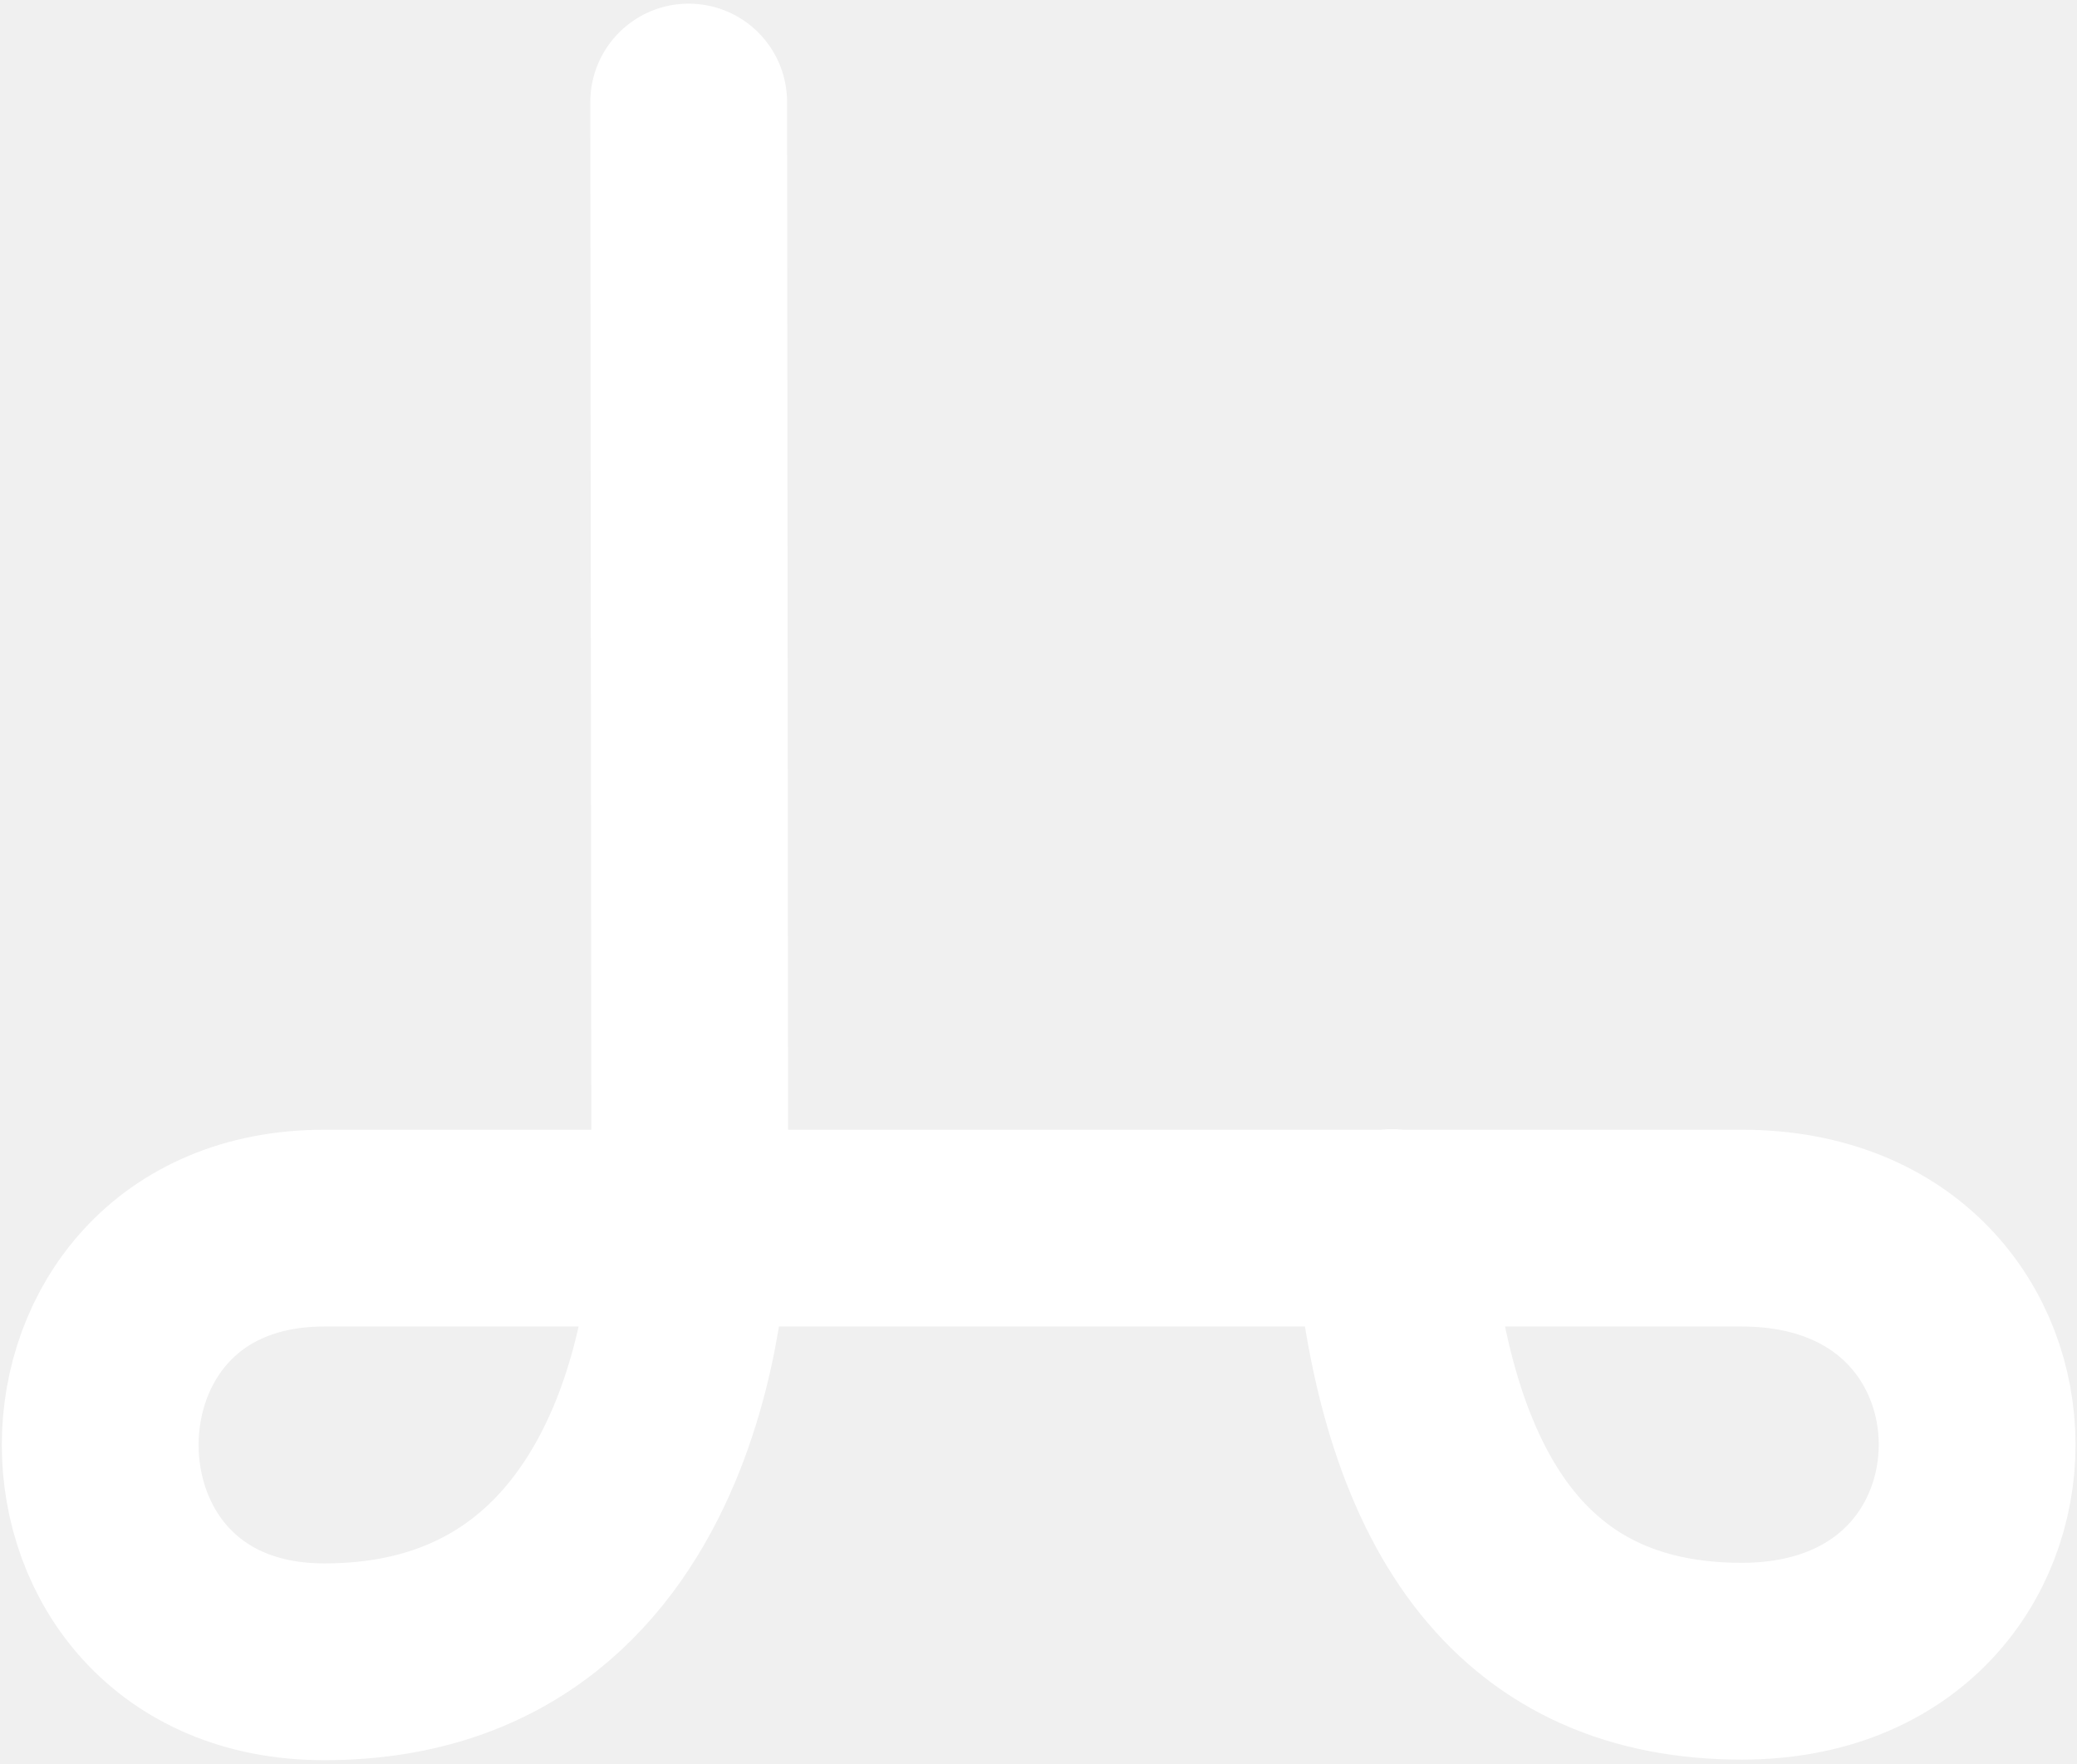
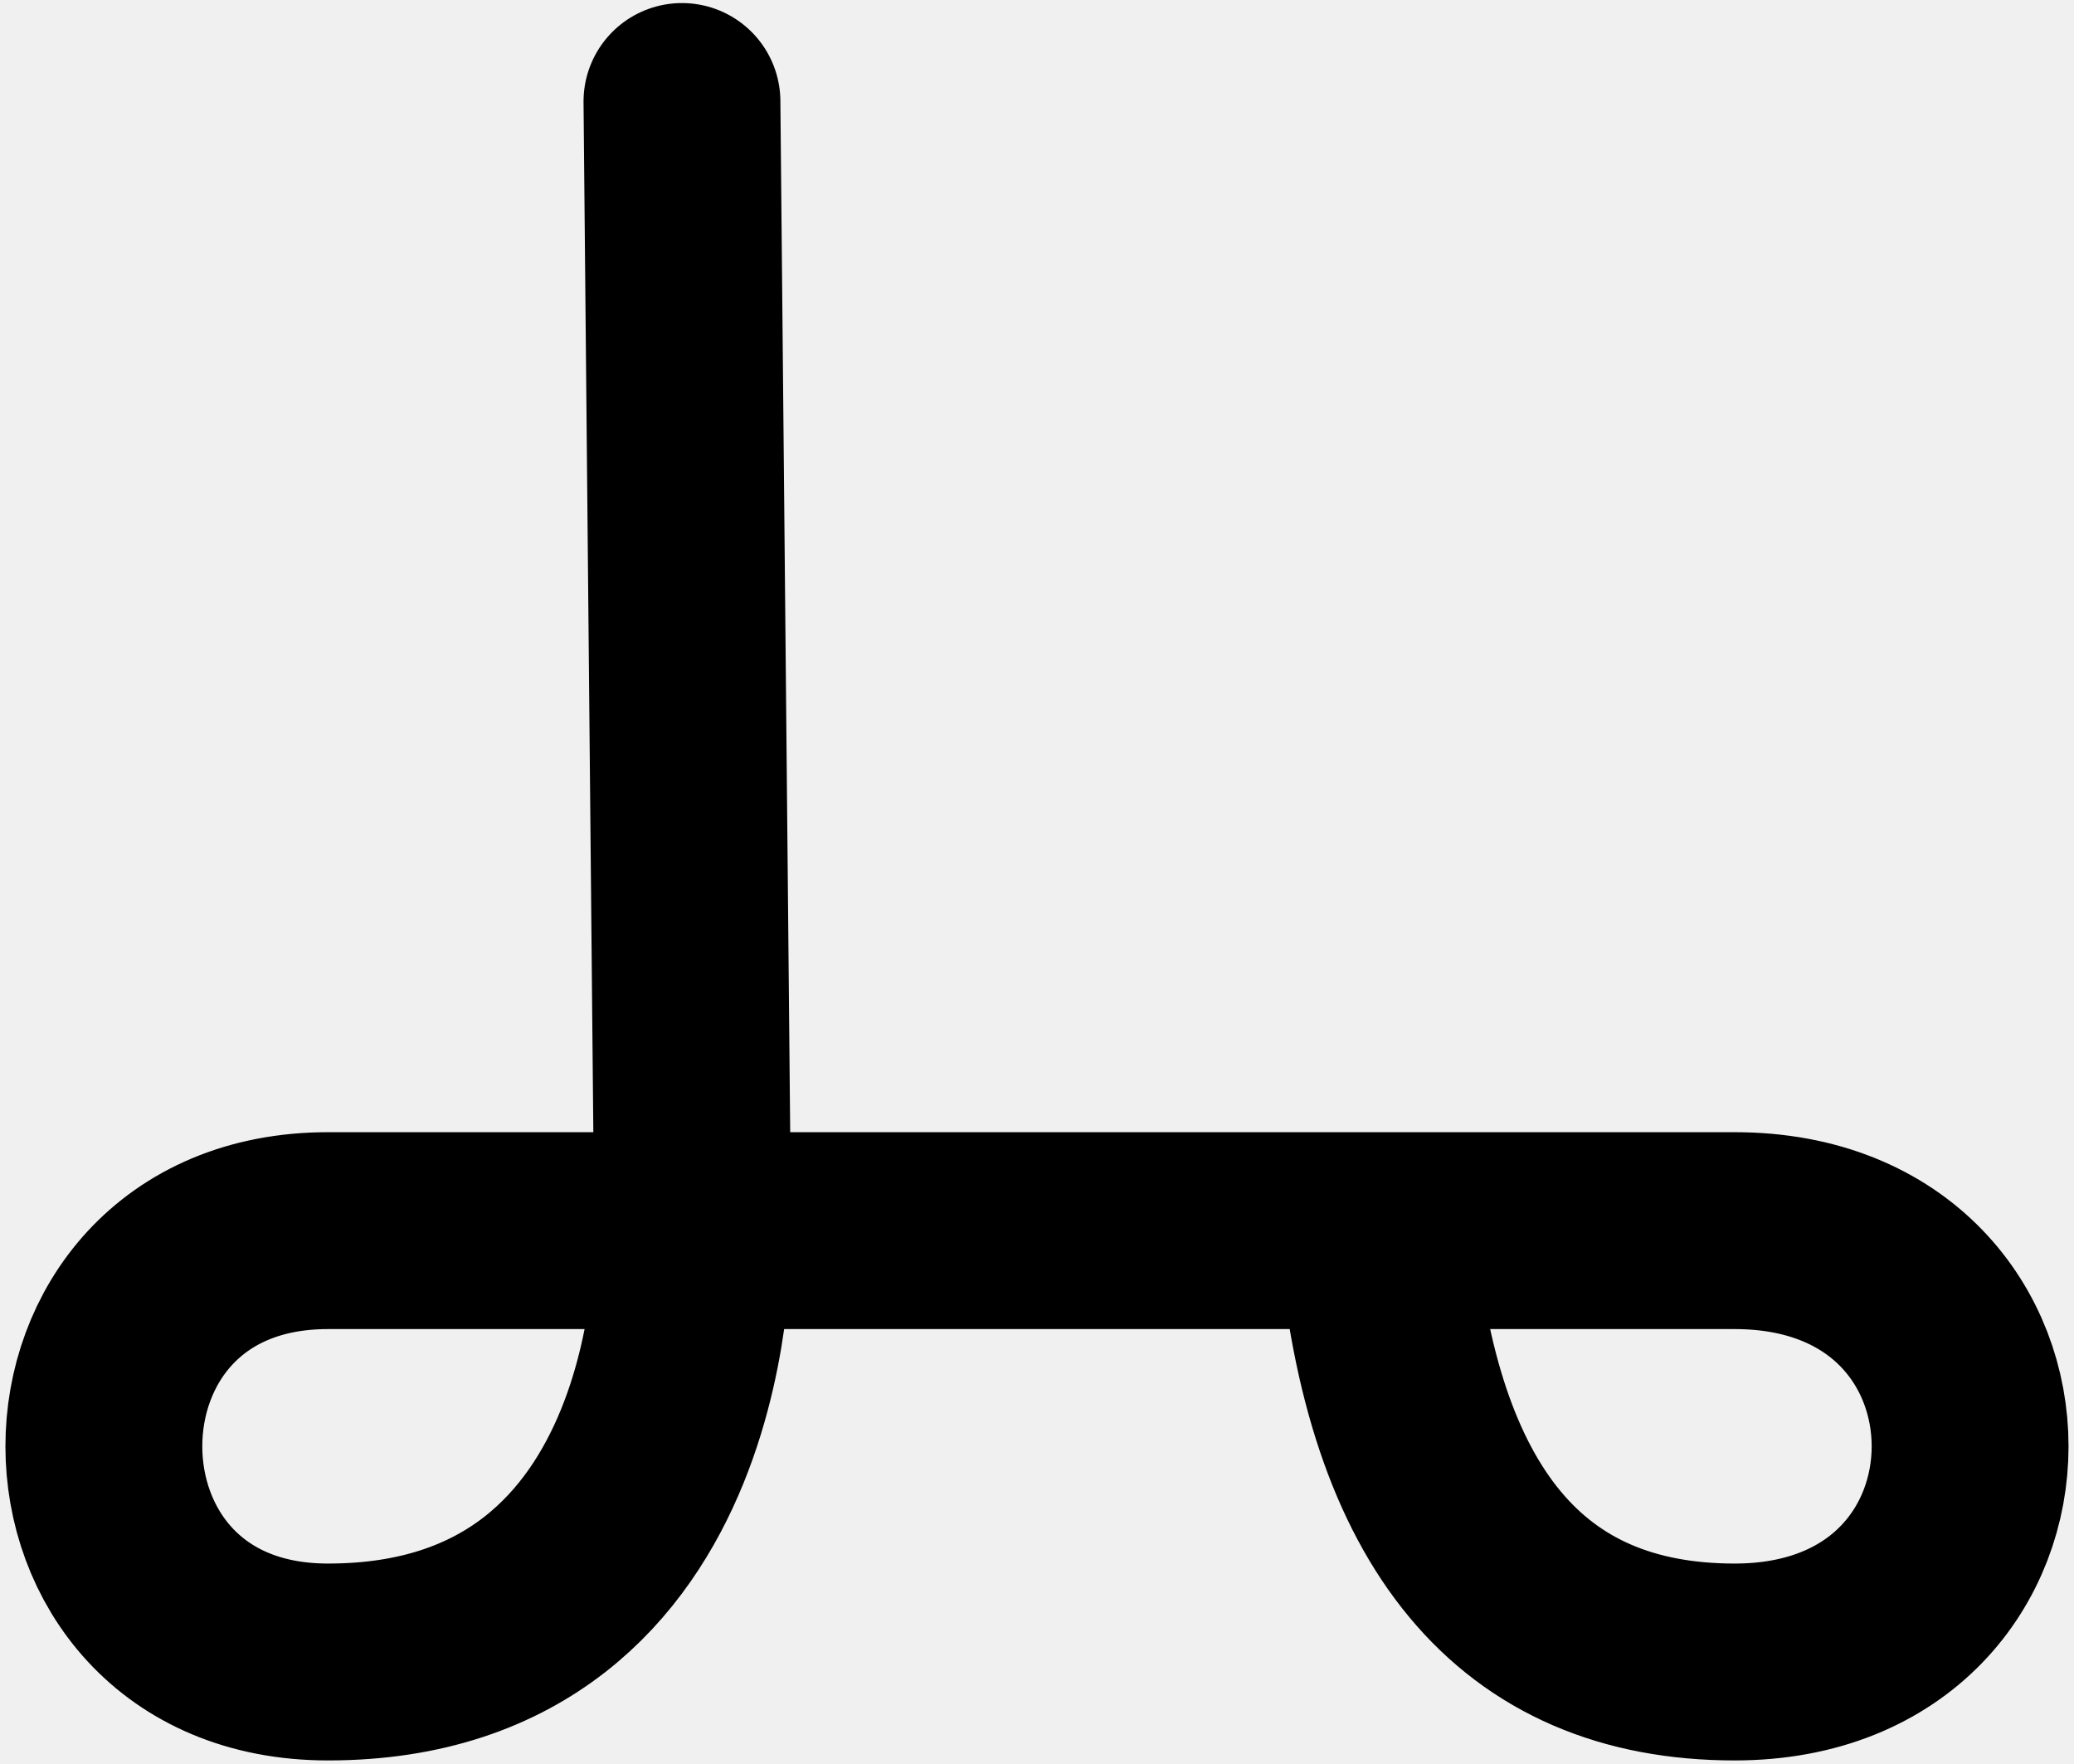
- <svg xmlns="http://www.w3.org/2000/svg" width="285px" height="242px" viewBox="0 0 285 242" version="1.1">
+ <svg xmlns="http://www.w3.org/2000/svg" width="327px" height="278px" viewBox="0 0 327 278" version="1.1">
  <g id="Brands" stroke="none" stroke-width="1" fill="none" fill-rule="evenodd" stroke-linecap="round">
-     <g id="Artboard" transform="translate(-357, -379)" stroke="#FFFFFF" stroke-width="27">
-       <path d="M451.5,393 C451.603,496.132 451.654,547.698 451.654,547.698 C451.654,547.698 451.5,607 401.5,607 C360.5,607 360.5,547.5 401.5,547.5 C428.833,547.5 466.5,547.5 514.5,547.5 C540.124,547.5 567.291,547.5 596,547.5 C639.064,547.5 639.064,606.92 596,606.92 C567.291,606.92 551.291,587.086 548,547.42" id="Path-17" />
+     <g id="Artboard" transform="translate(-327, -374)" stroke="#000000" stroke-width="31.037">
+       <g id="Group" transform="translate(273, 273)">
+         <path d="M161.522,117 C162.651,235.667 163.216,295 163.216,295 C163.216,295 165.375,363 105.716,363 C58.595,363 58.595,295 105.716,295 C137.13,295 174.297,295 217.216,295 C257.735,295 294.495,295 327.495,295 C376.995,295 376.995,363 327.495,363 C293.828,363 274.995,340.333 270.995,295" id="Path-17-Copy-5" />
+       </g>
    </g>
  </g>
</svg>
